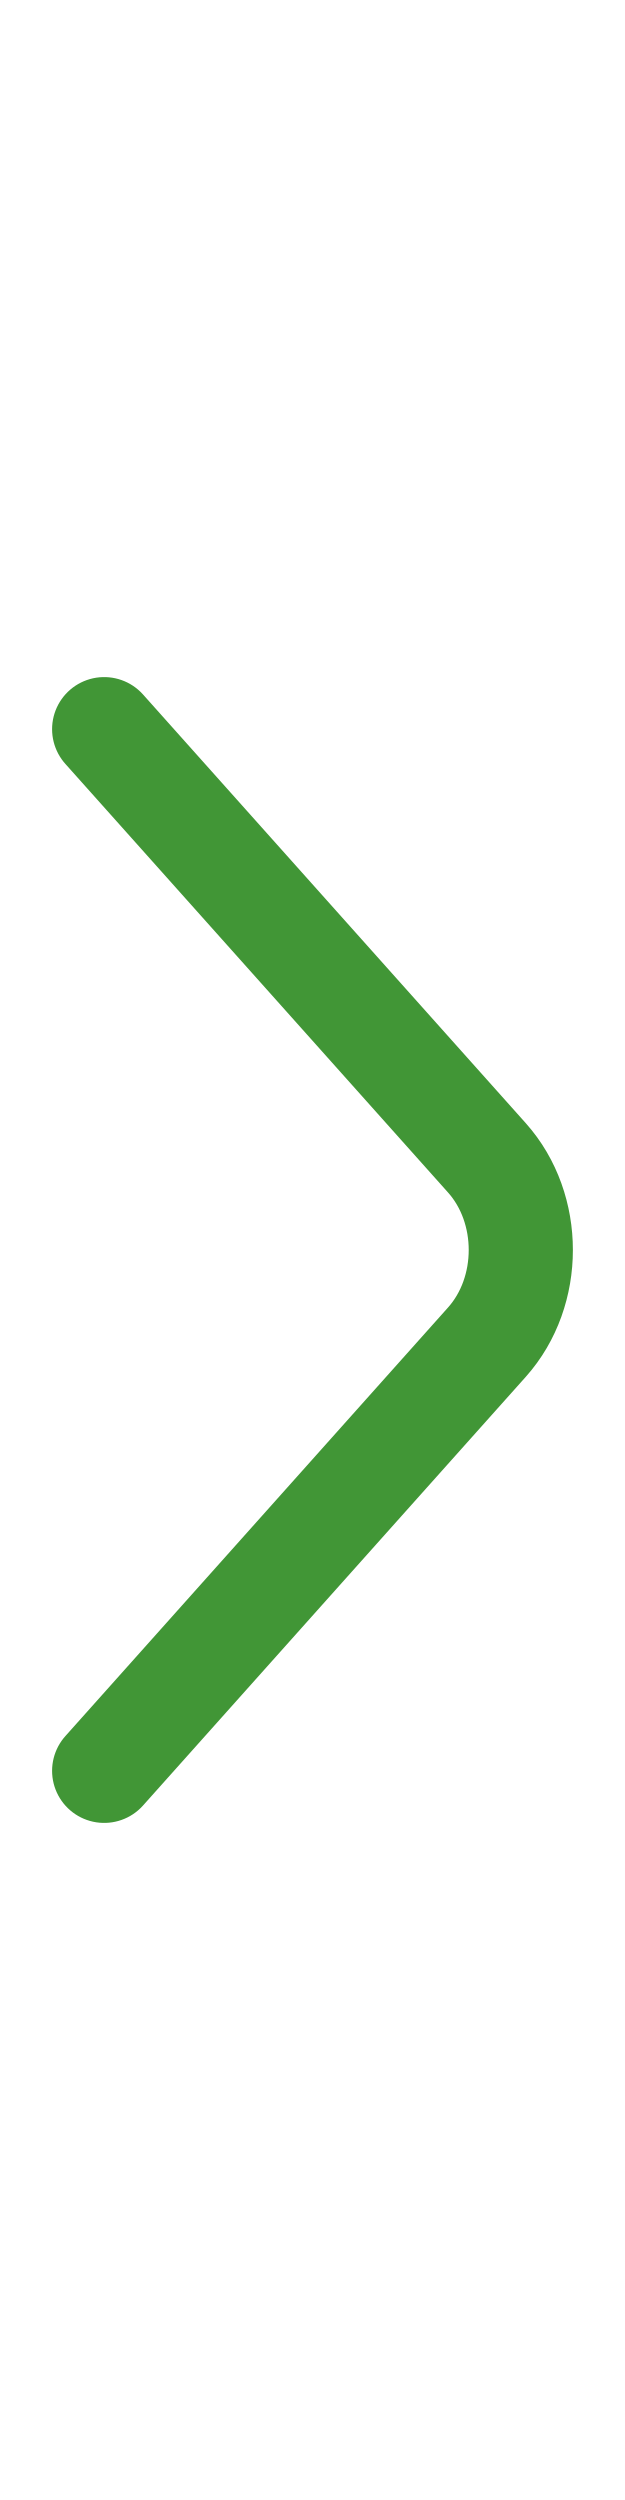
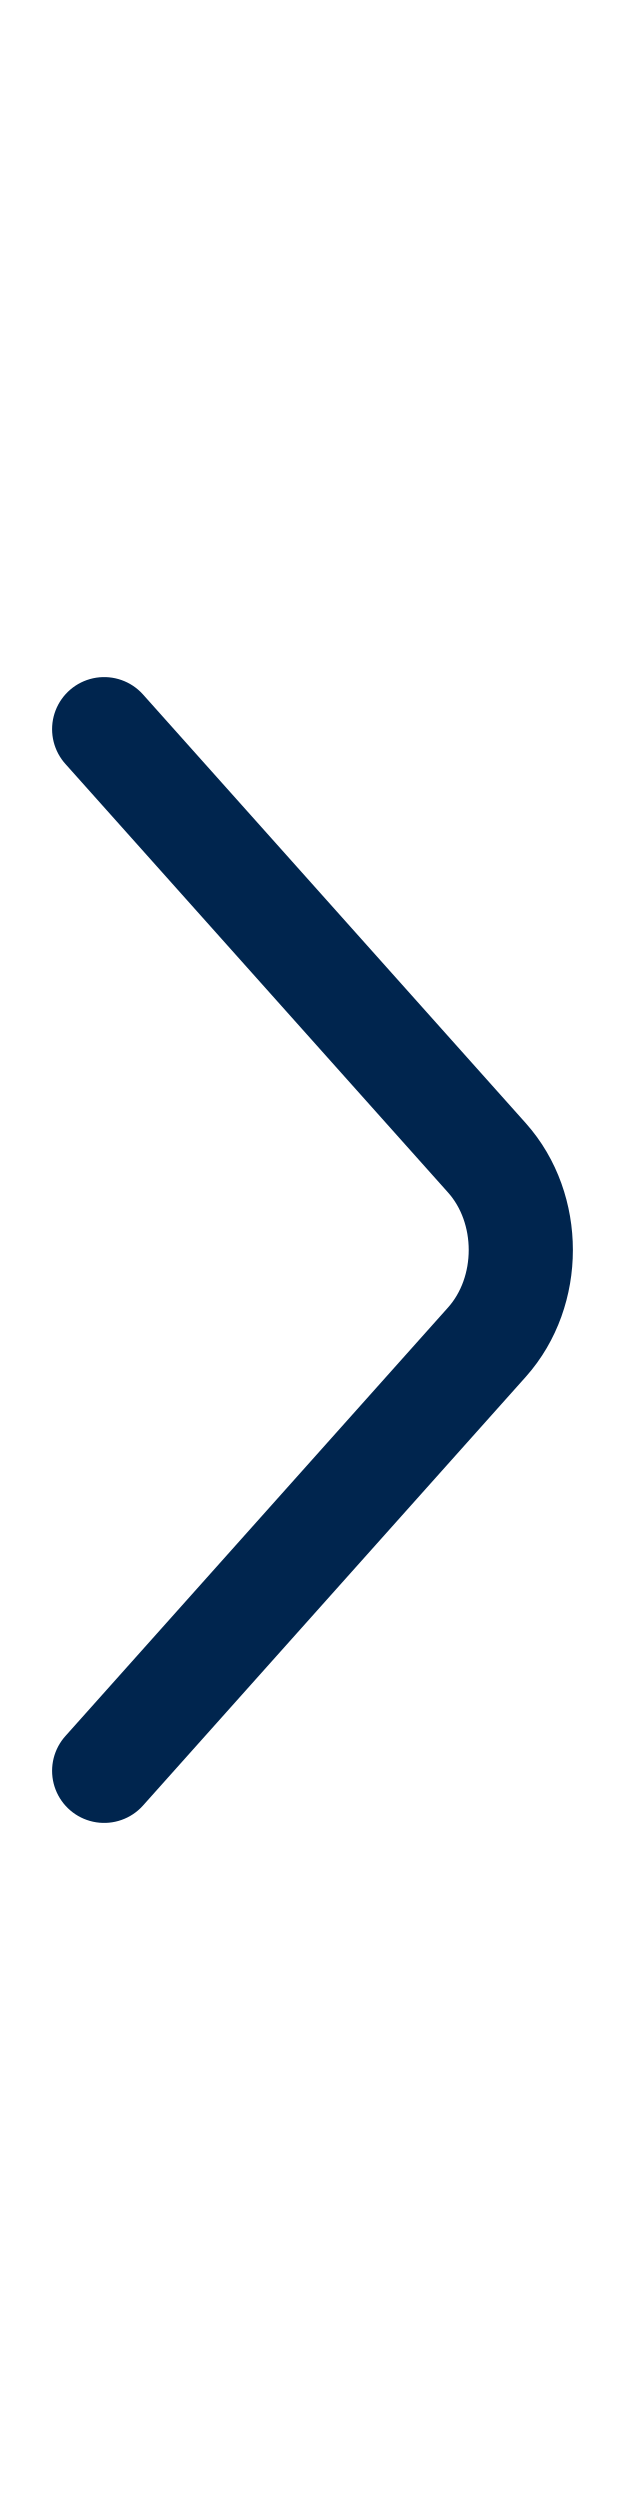
<svg xmlns="http://www.w3.org/2000/svg" width="2" height="8" viewBox="0 0 6 12" fill="none">
-   <path d="M1 11L4.675 6.884C5.108 6.398 5.108 5.602 4.675 5.116L1 1" stroke="#419636" stroke-miterlimit="10" stroke-linecap="round" stroke-linejoin="round" />
+   <path d="M1 11L4.675 6.884C5.108 6.398 5.108 5.602 4.675 5.116L1 1" stroke="#00254E" stroke-miterlimit="10" stroke-linecap="round" stroke-linejoin="round" />
</svg>
